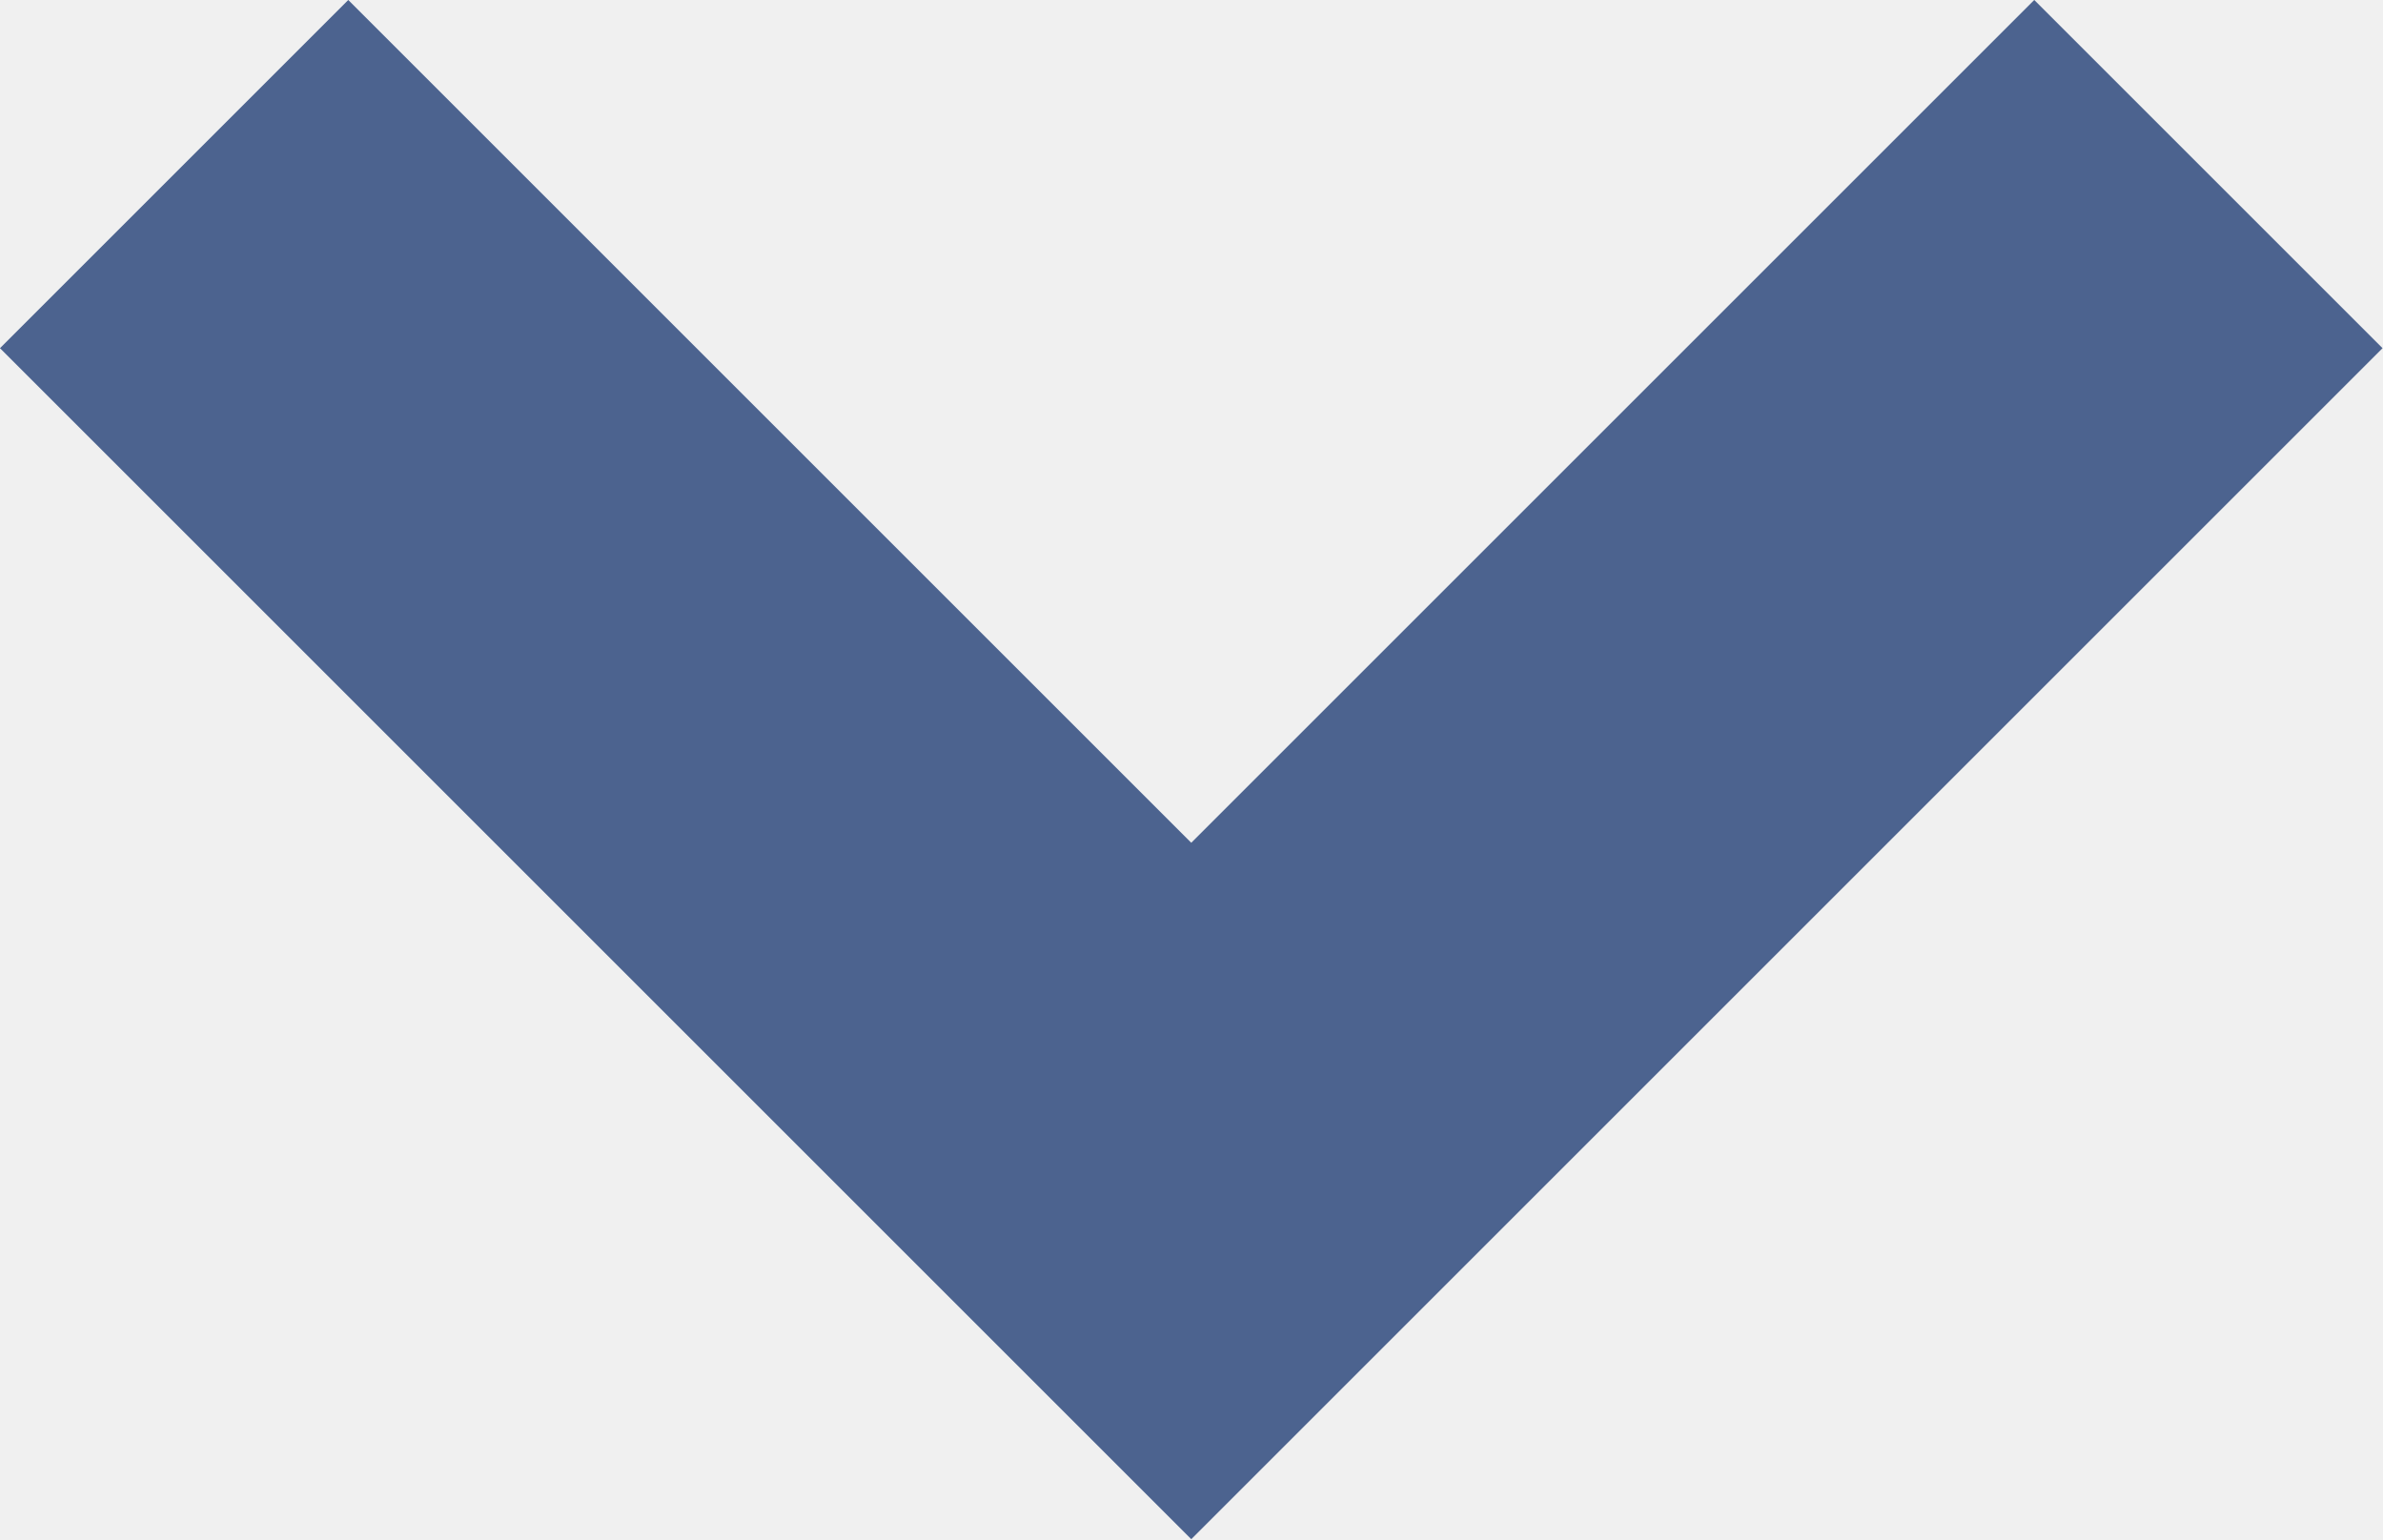
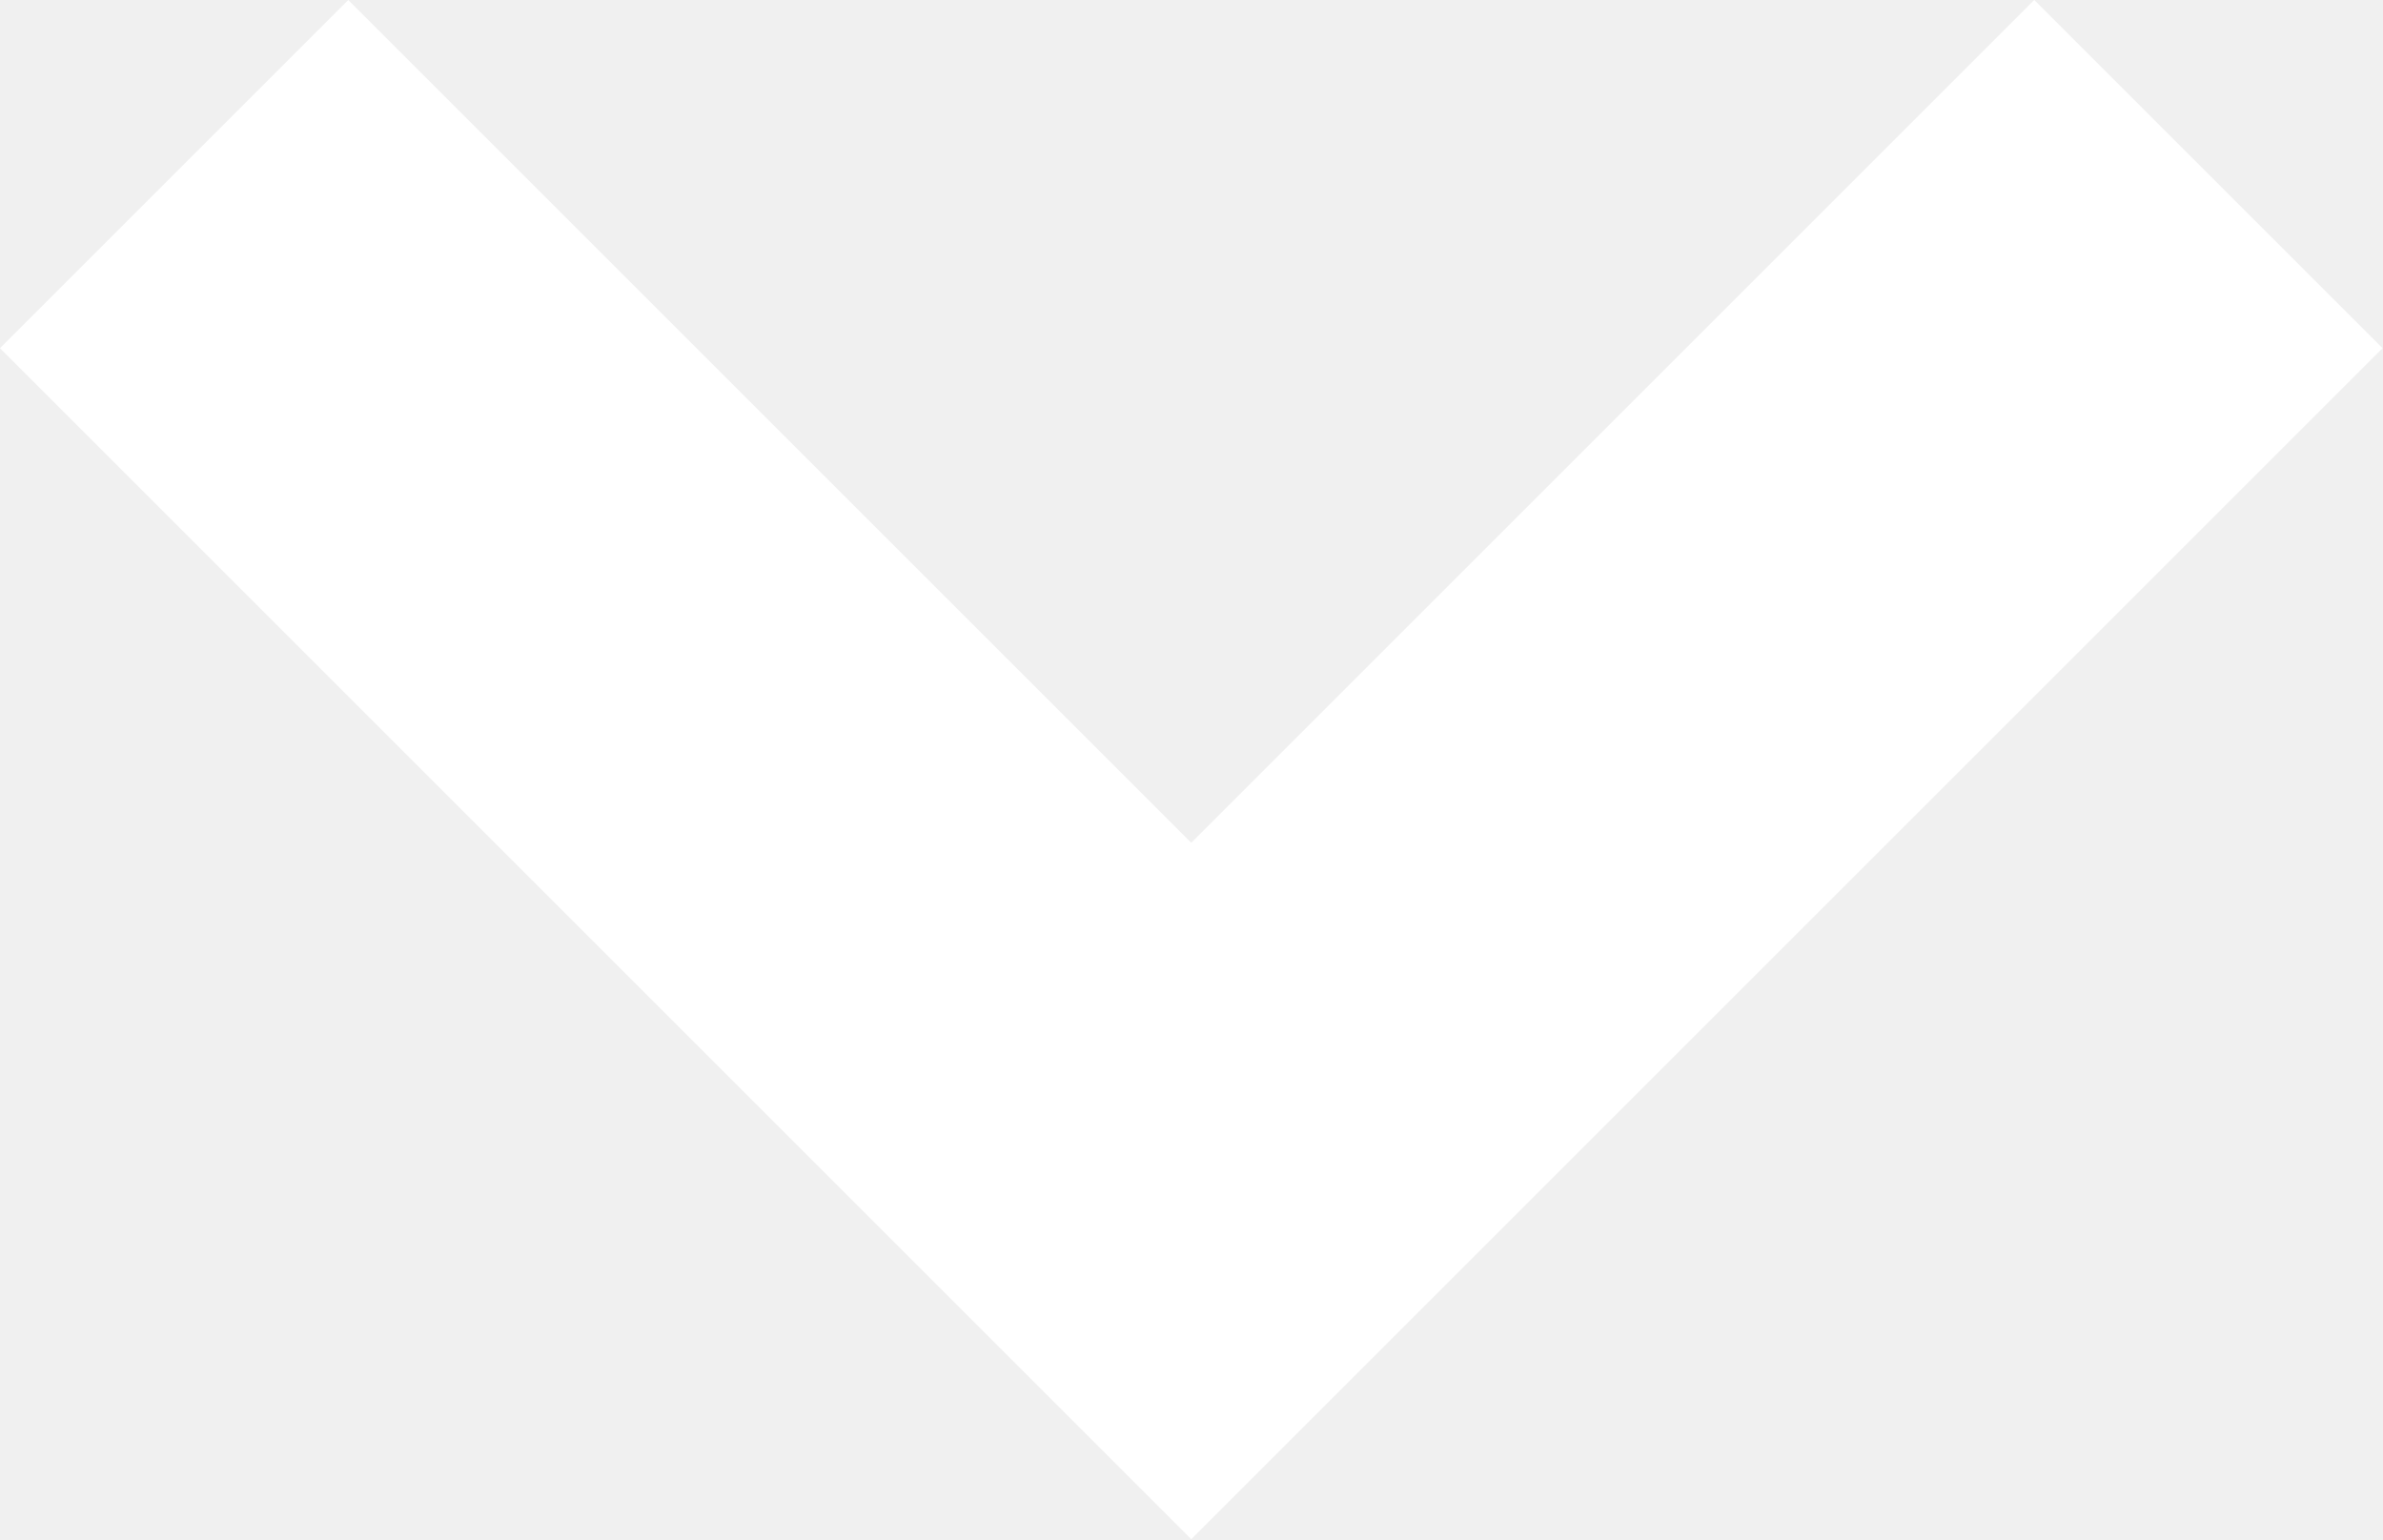
- <svg xmlns="http://www.w3.org/2000/svg" width="9.676" height="6.252" viewBox="0 0 9.676 6.252">
-   <path id="Path_508" data-name="Path 508" d="M331.5,36.608l4.13,4.13,4.13-4.13" transform="translate(-330.793 -35.901)" fill="none" stroke="#4c638f" stroke-width="2" />
+ <svg xmlns="http://www.w3.org/2000/svg" viewBox="0 0 9.676 6.252">
+   <path id="Path_508" data-name="Path 508" d="M331.5,36.608l4.13,4.13,4.13-4.13" transform="translate(-330.793 -35.901)" fill="none" stroke="#fff" stroke-width="2" />
</svg>
